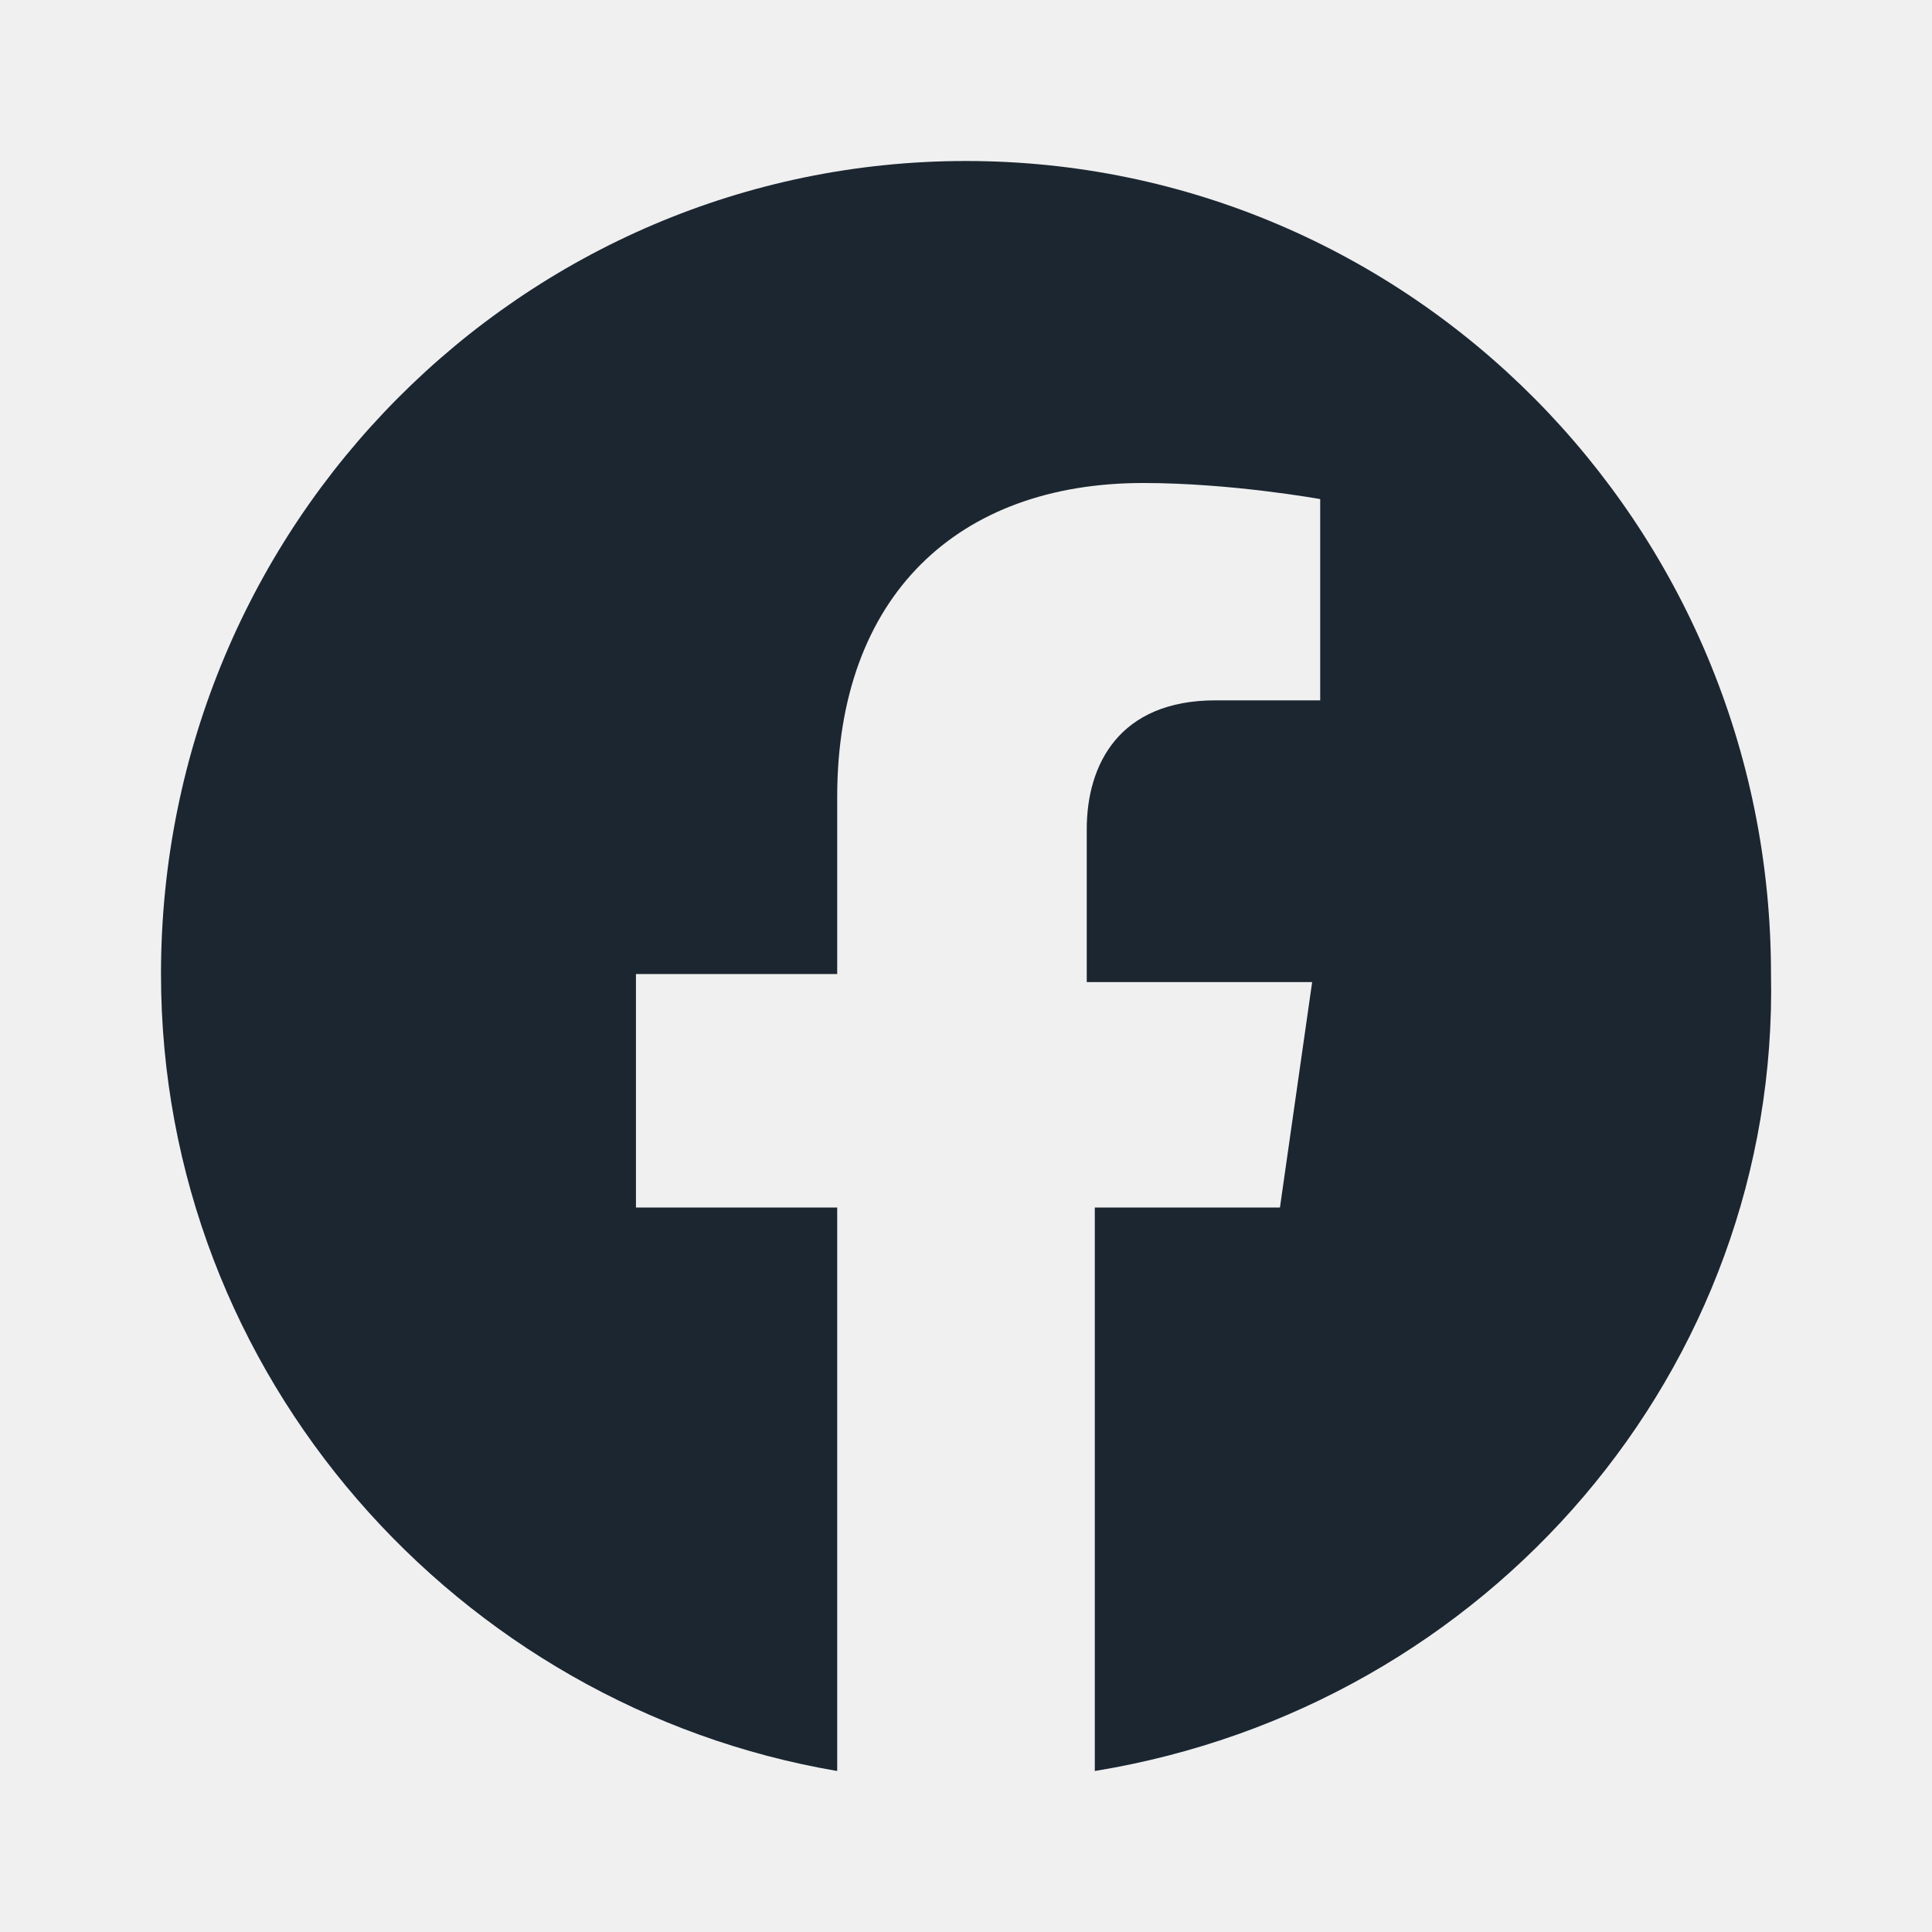
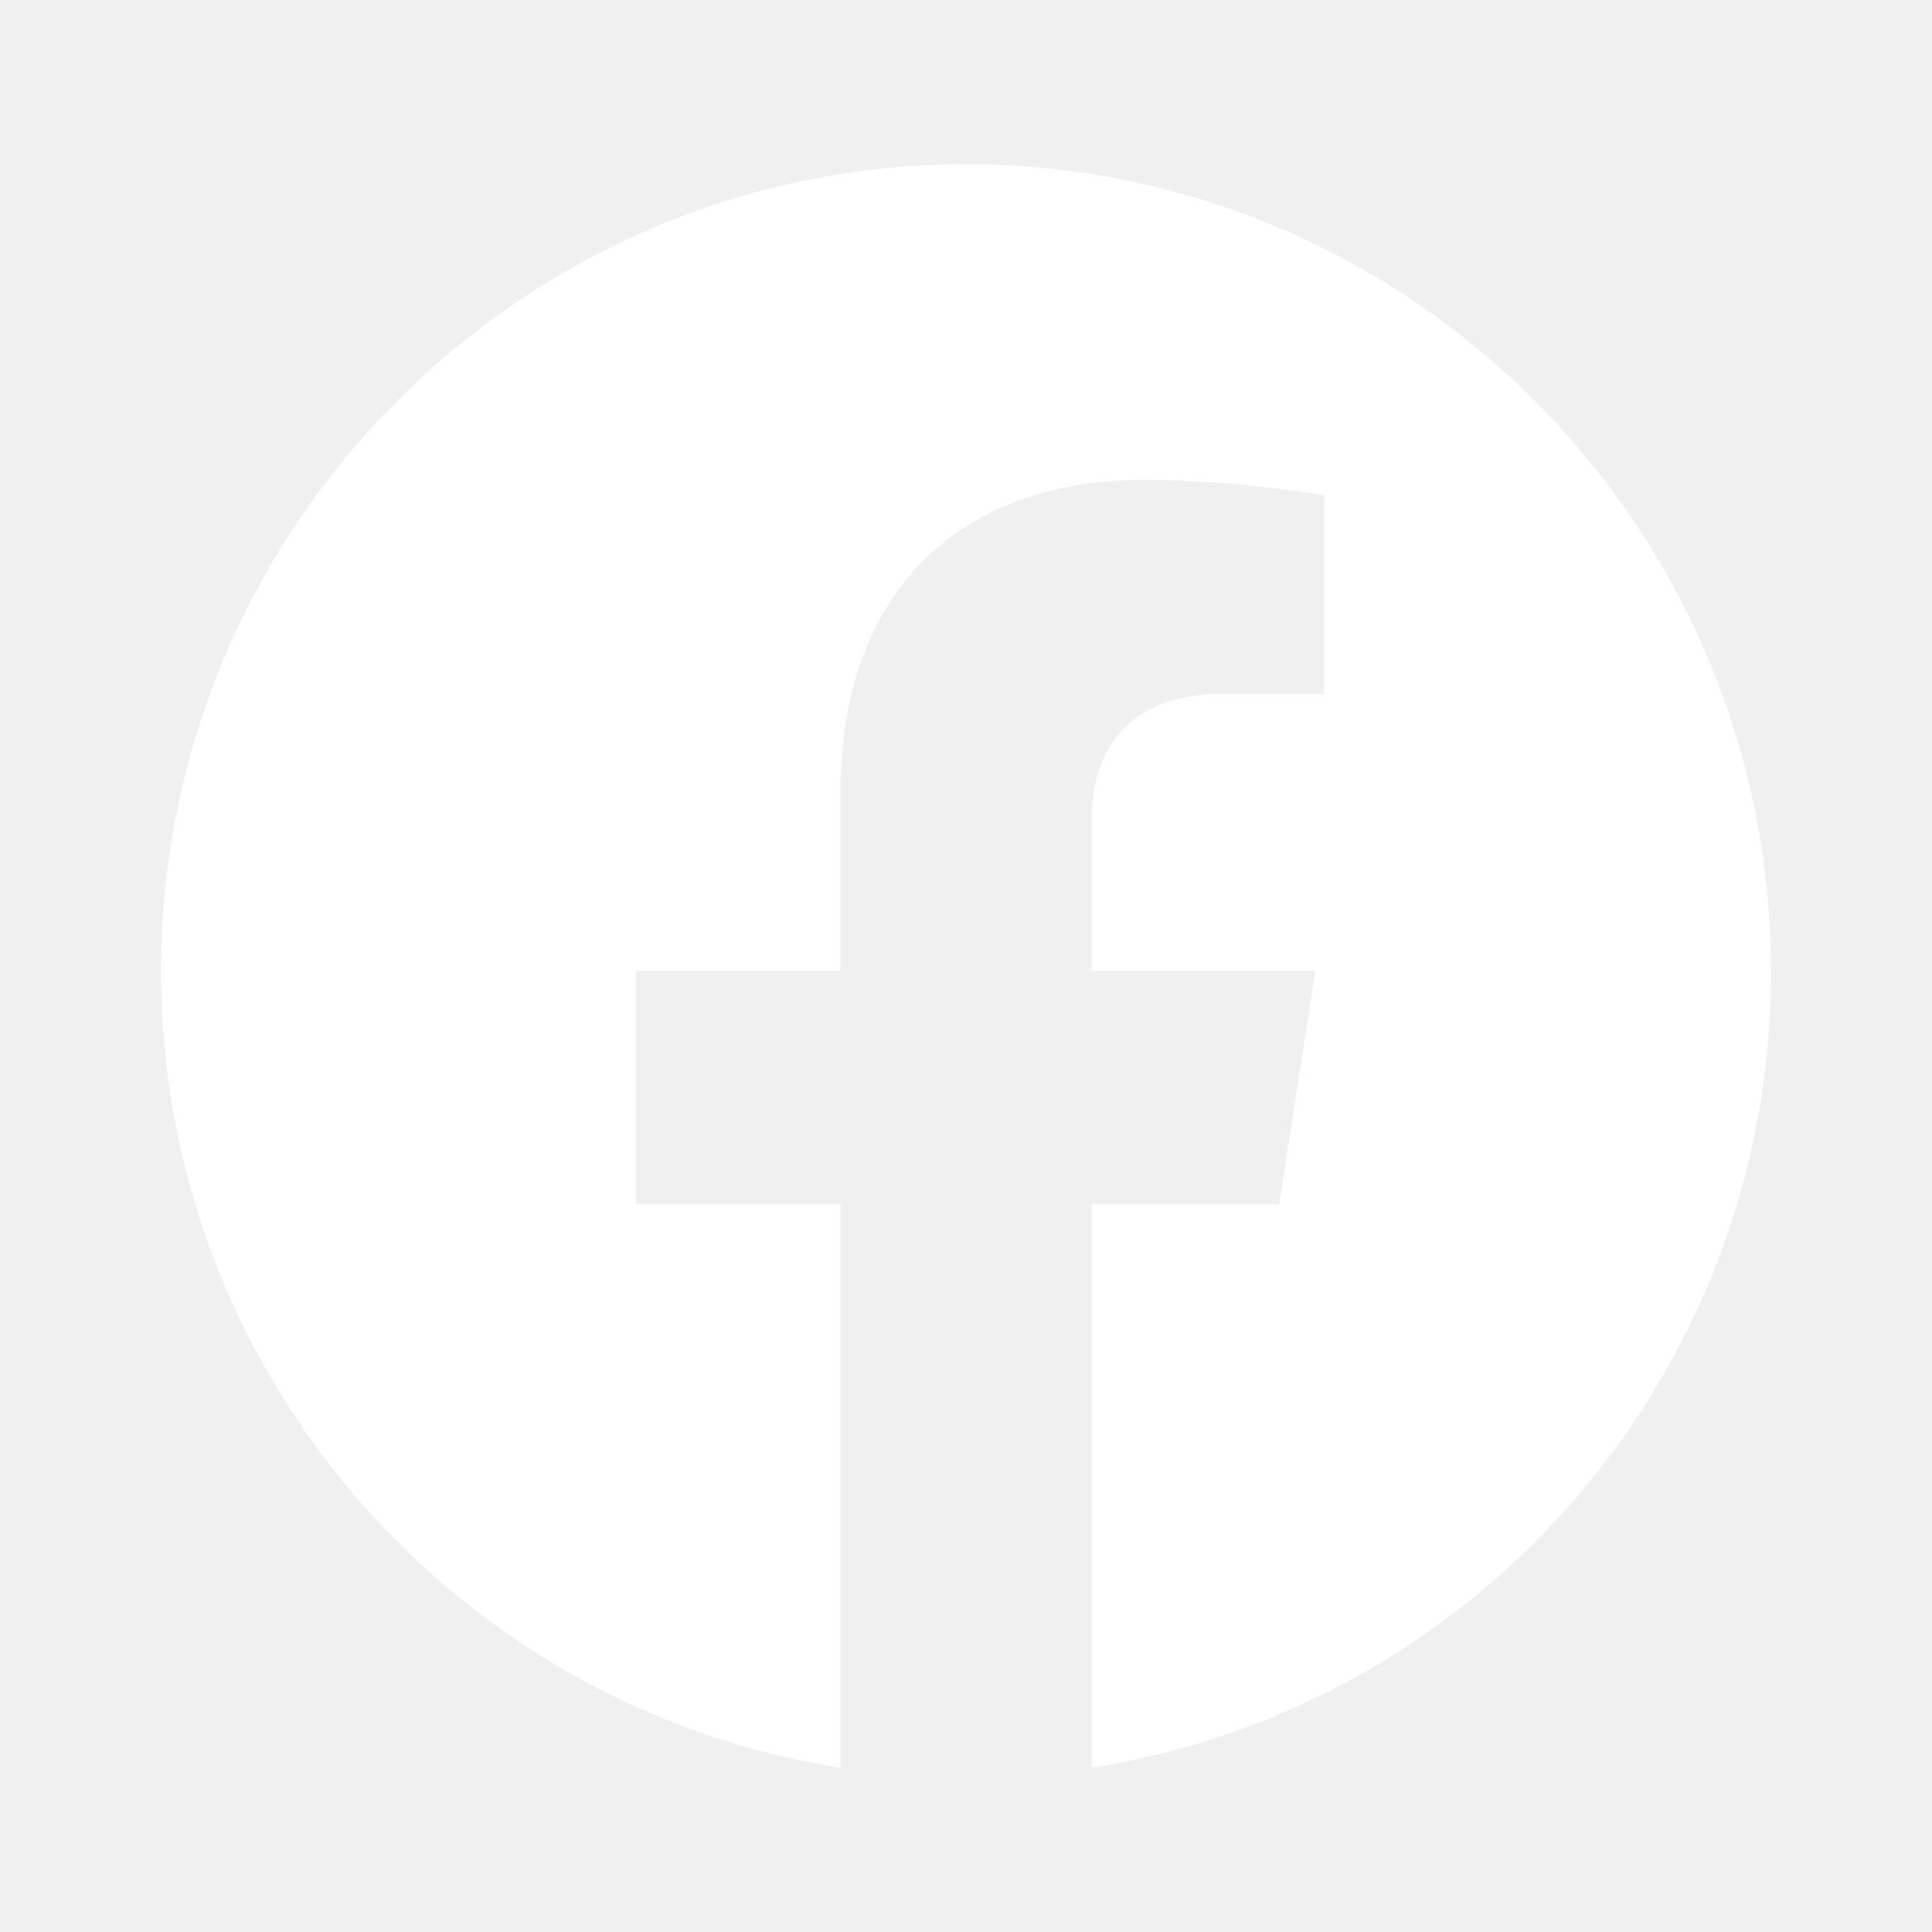
- <svg xmlns="http://www.w3.org/2000/svg" version="1.1" id="Layer_1" x="0px" y="0px" viewBox="0 0 24 24" style="enable-background:new 0 0 24 24;" xml:space="preserve">
-   <style type="text/css">
- 	.st0{fill:#1B2631;}
- </style>
-   <path class="st0" d="M12,2C6.5,2,2,6.5,2,12.1c0,5,3.7,9.1,8.4,9.9v-7H7.9v-2.9h2.5V9.9c0-2.5,1.5-3.9,3.8-3.9  c1.1,0,2.2,0.2,2.2,0.2v2.5h-1.3c-1.2,0-1.6,0.8-1.6,1.6v1.9h2.8L15.9,15h-2.3v7c4.9-0.8,8.5-5,8.4-9.9C22,6.5,17.5,2,12,2z" />
+ <svg xmlns="http://www.w3.org/2000/svg" viewBox="0 0 24 24" fill="#FFFFFF">
+   <path d="M12 2.04C6.5 2.04 2 6.53 2 12.06C2 17.06 5.66 21.21 10.44 21.96V14.96H7.9V12.06H10.44V9.85C10.44 7.34 11.93 5.96 14.22 5.96C15.31 5.96 16.45 6.15 16.45 6.15V8.62H15.19C13.95 8.62 13.56 9.39 13.56 10.18V12.06H16.34L15.89 14.96H13.56V21.96A10 10 0 0 0 22 12.06C22 6.53 17.5 2.04 12 2.04Z" />
</svg>
